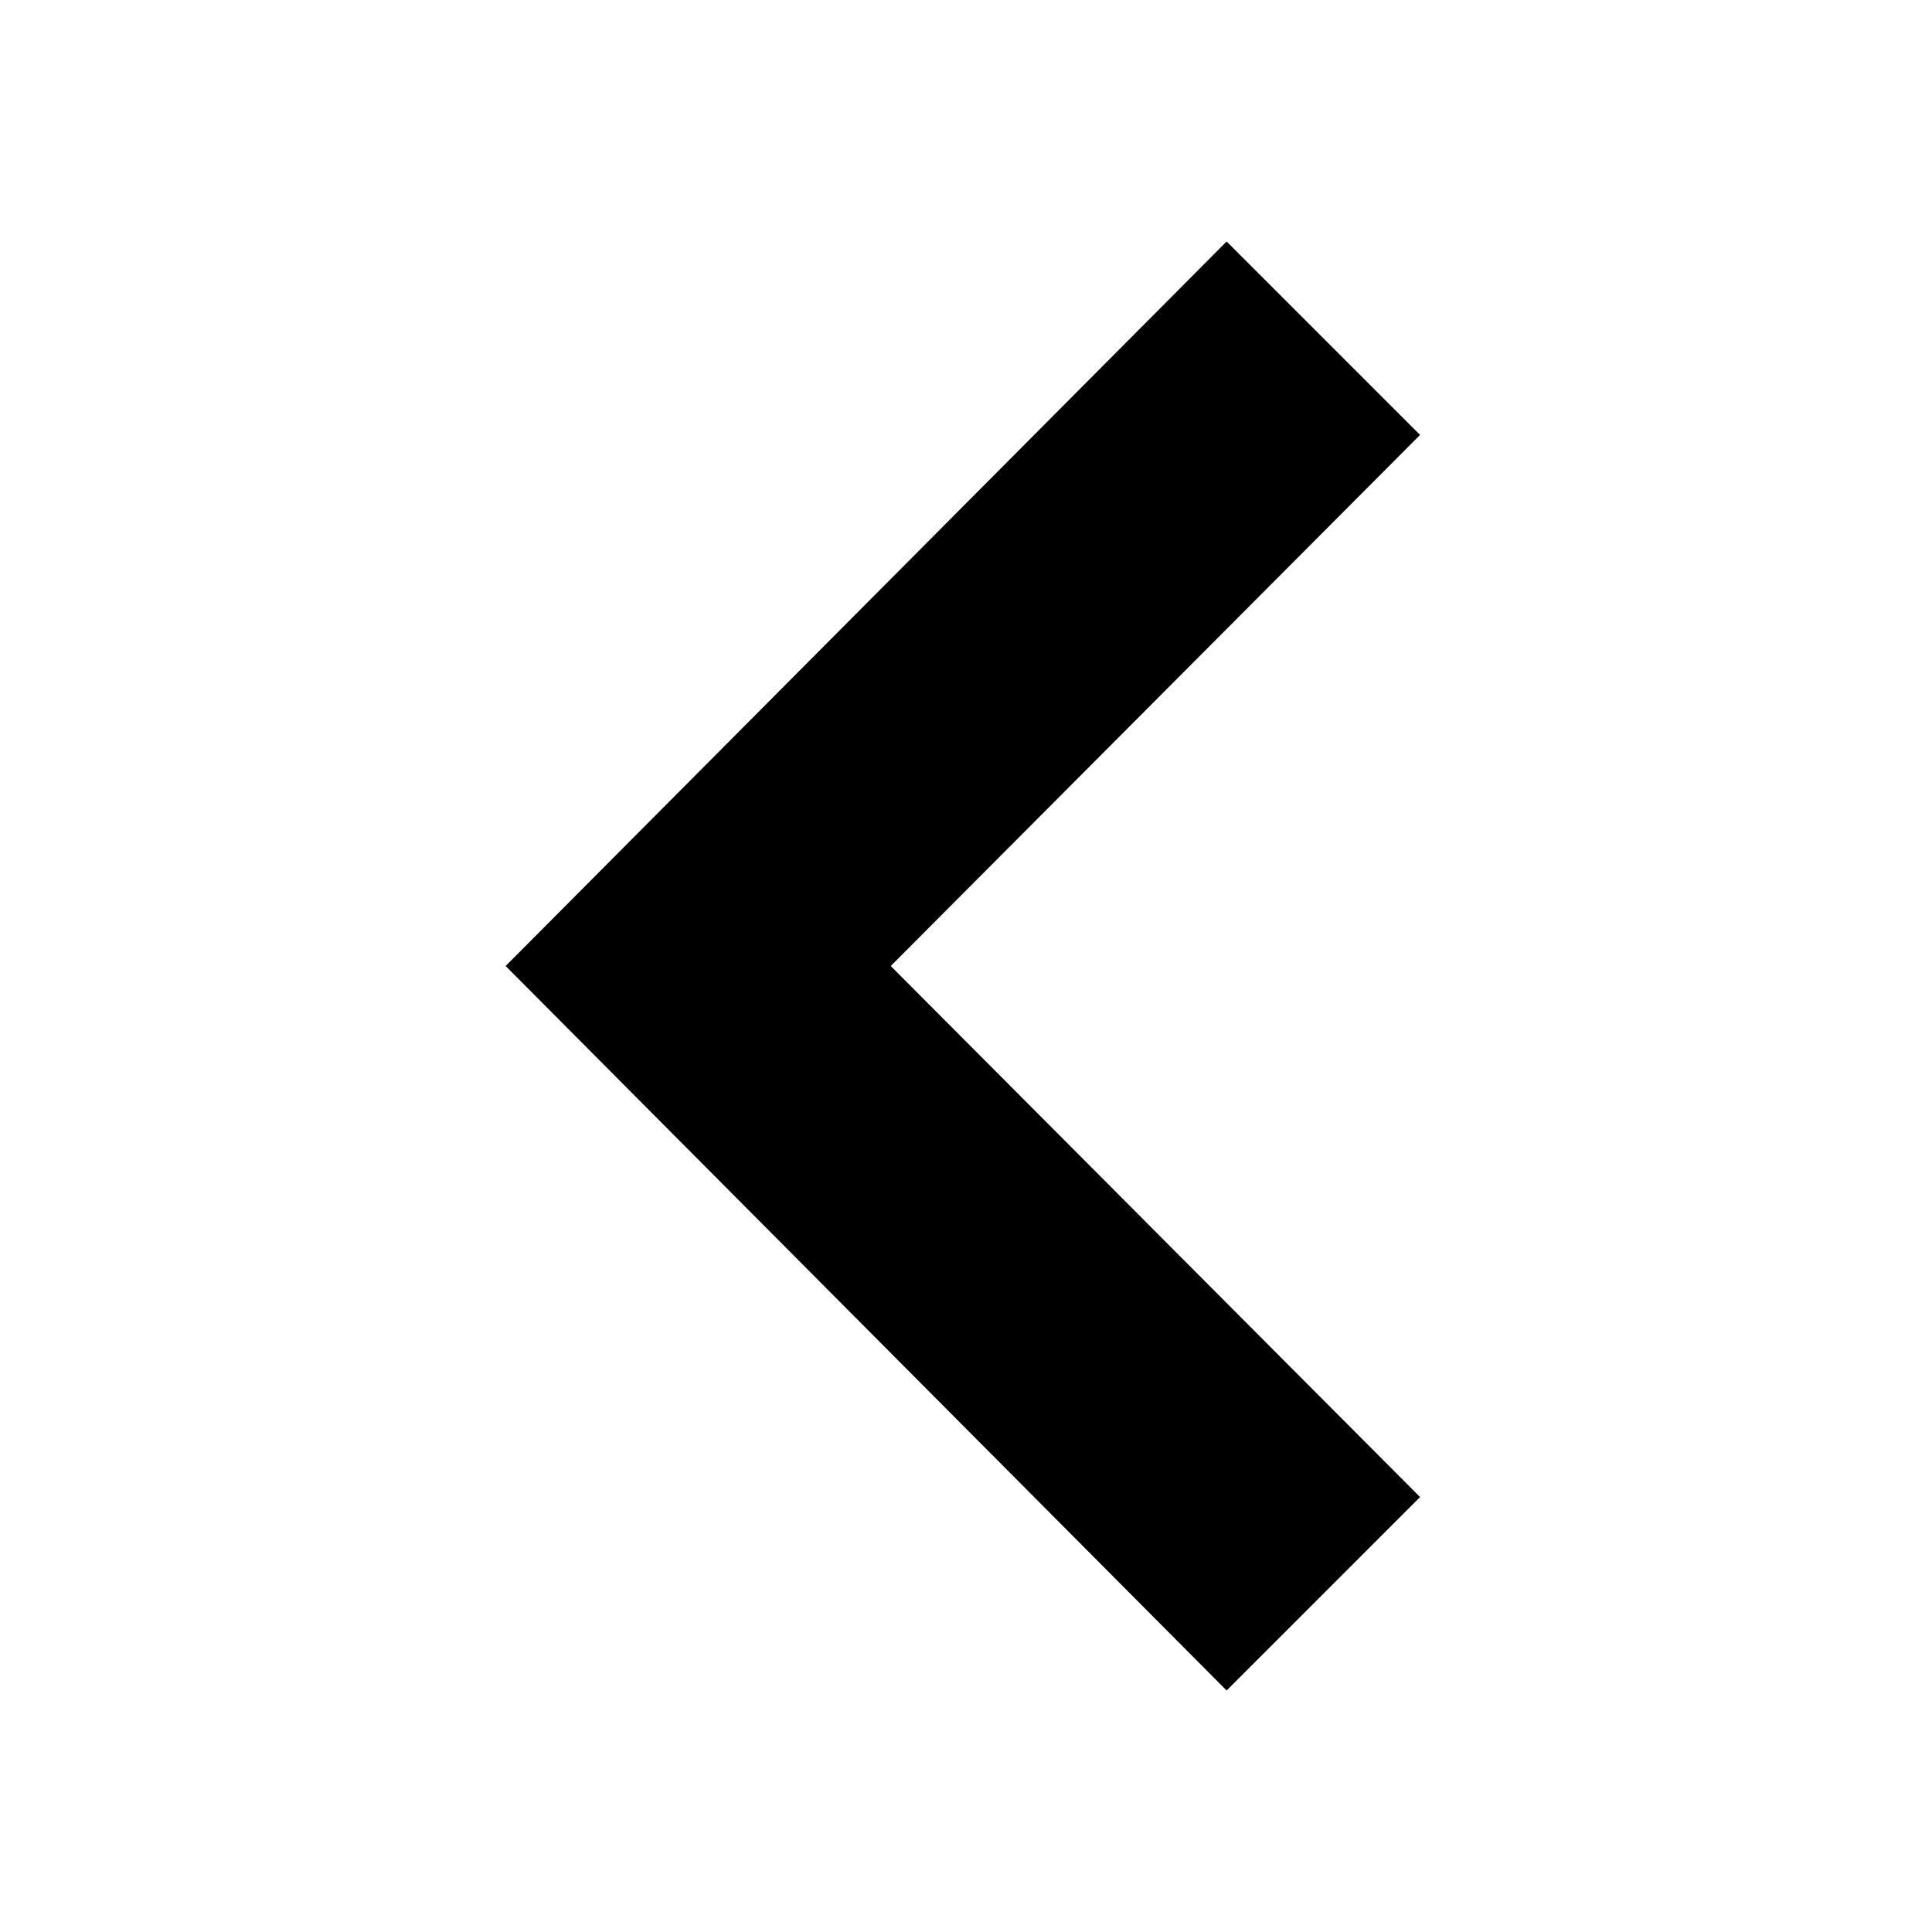
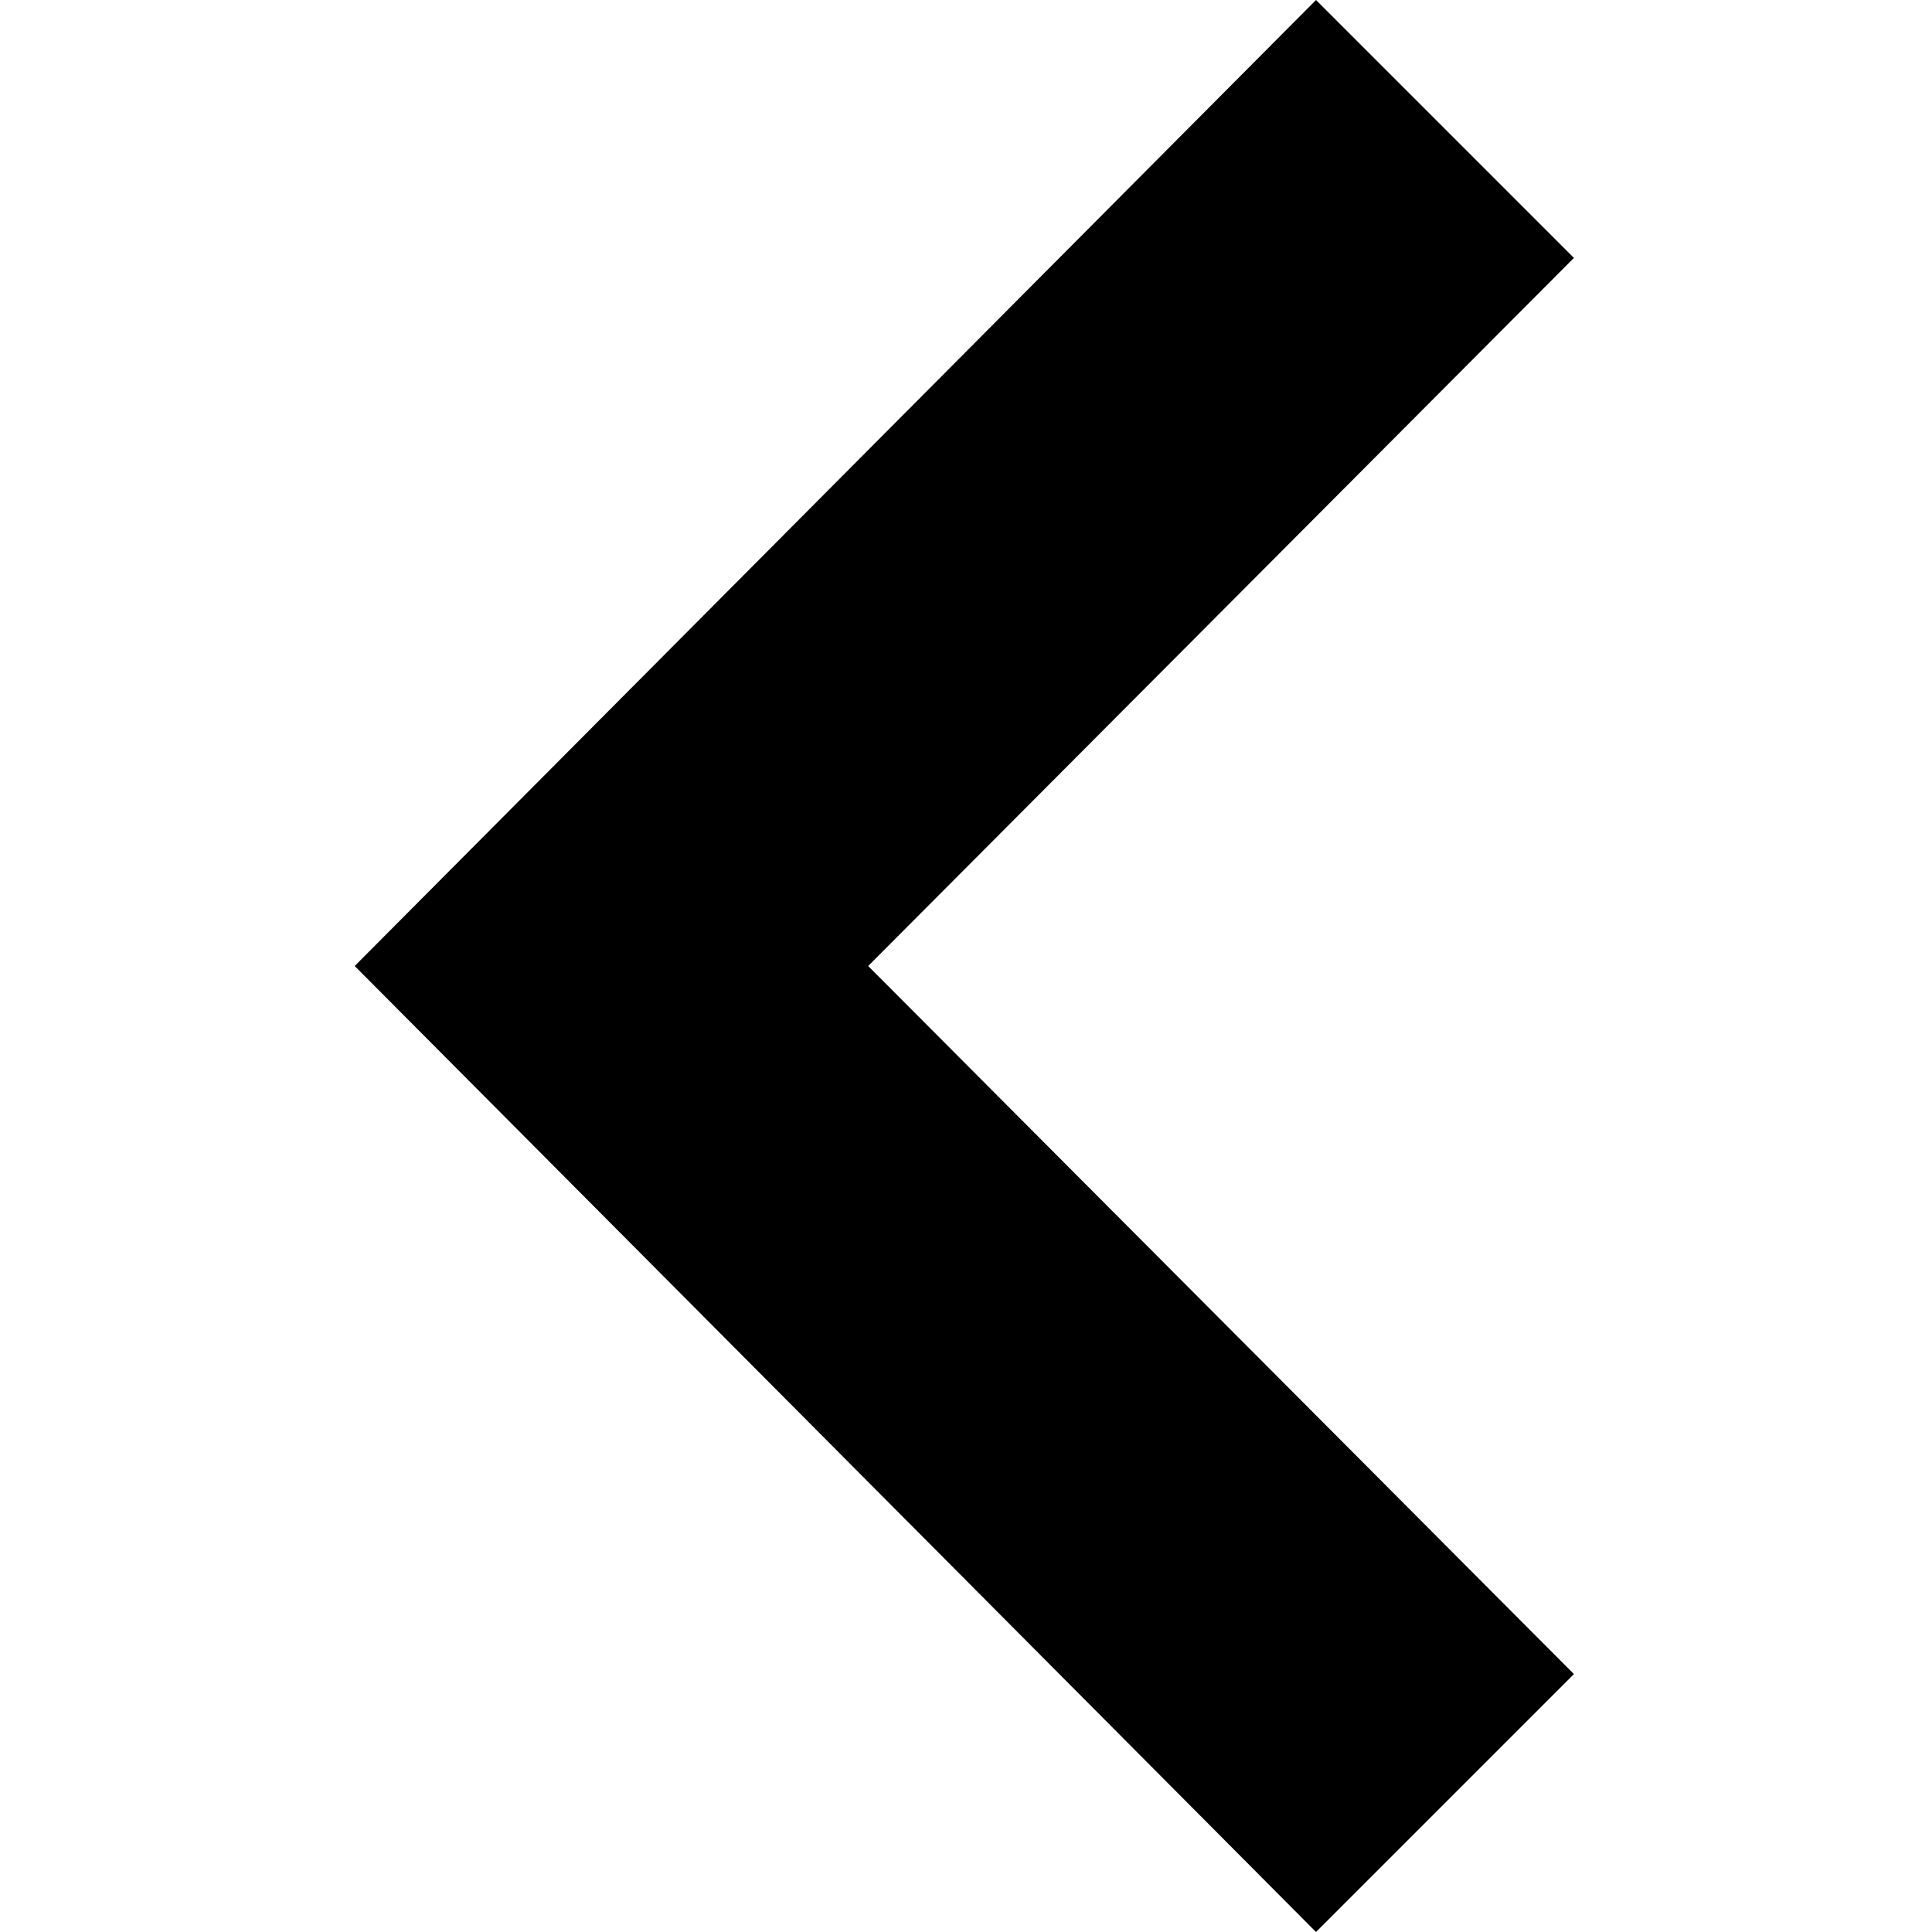
<svg xmlns="http://www.w3.org/2000/svg" width="256px" height="256px" viewBox="0 0 256 256" version="1.1">
  <defs />
  <g id="Page-1" stroke="none" stroke-width="1" fill="none" fill-rule="evenodd">
    <g id="chevron-left" fill="#000000">
-       <polygon points="188.165 198.369 162.534 224 67 128 162.534 32 188.165 57.631 118.029 128" />
+       <polygon points="208.553 221.825 174.379 256 47 128 174.379 0 208.553 34.175 115.039 128" />
    </g>
  </g>
</svg>
